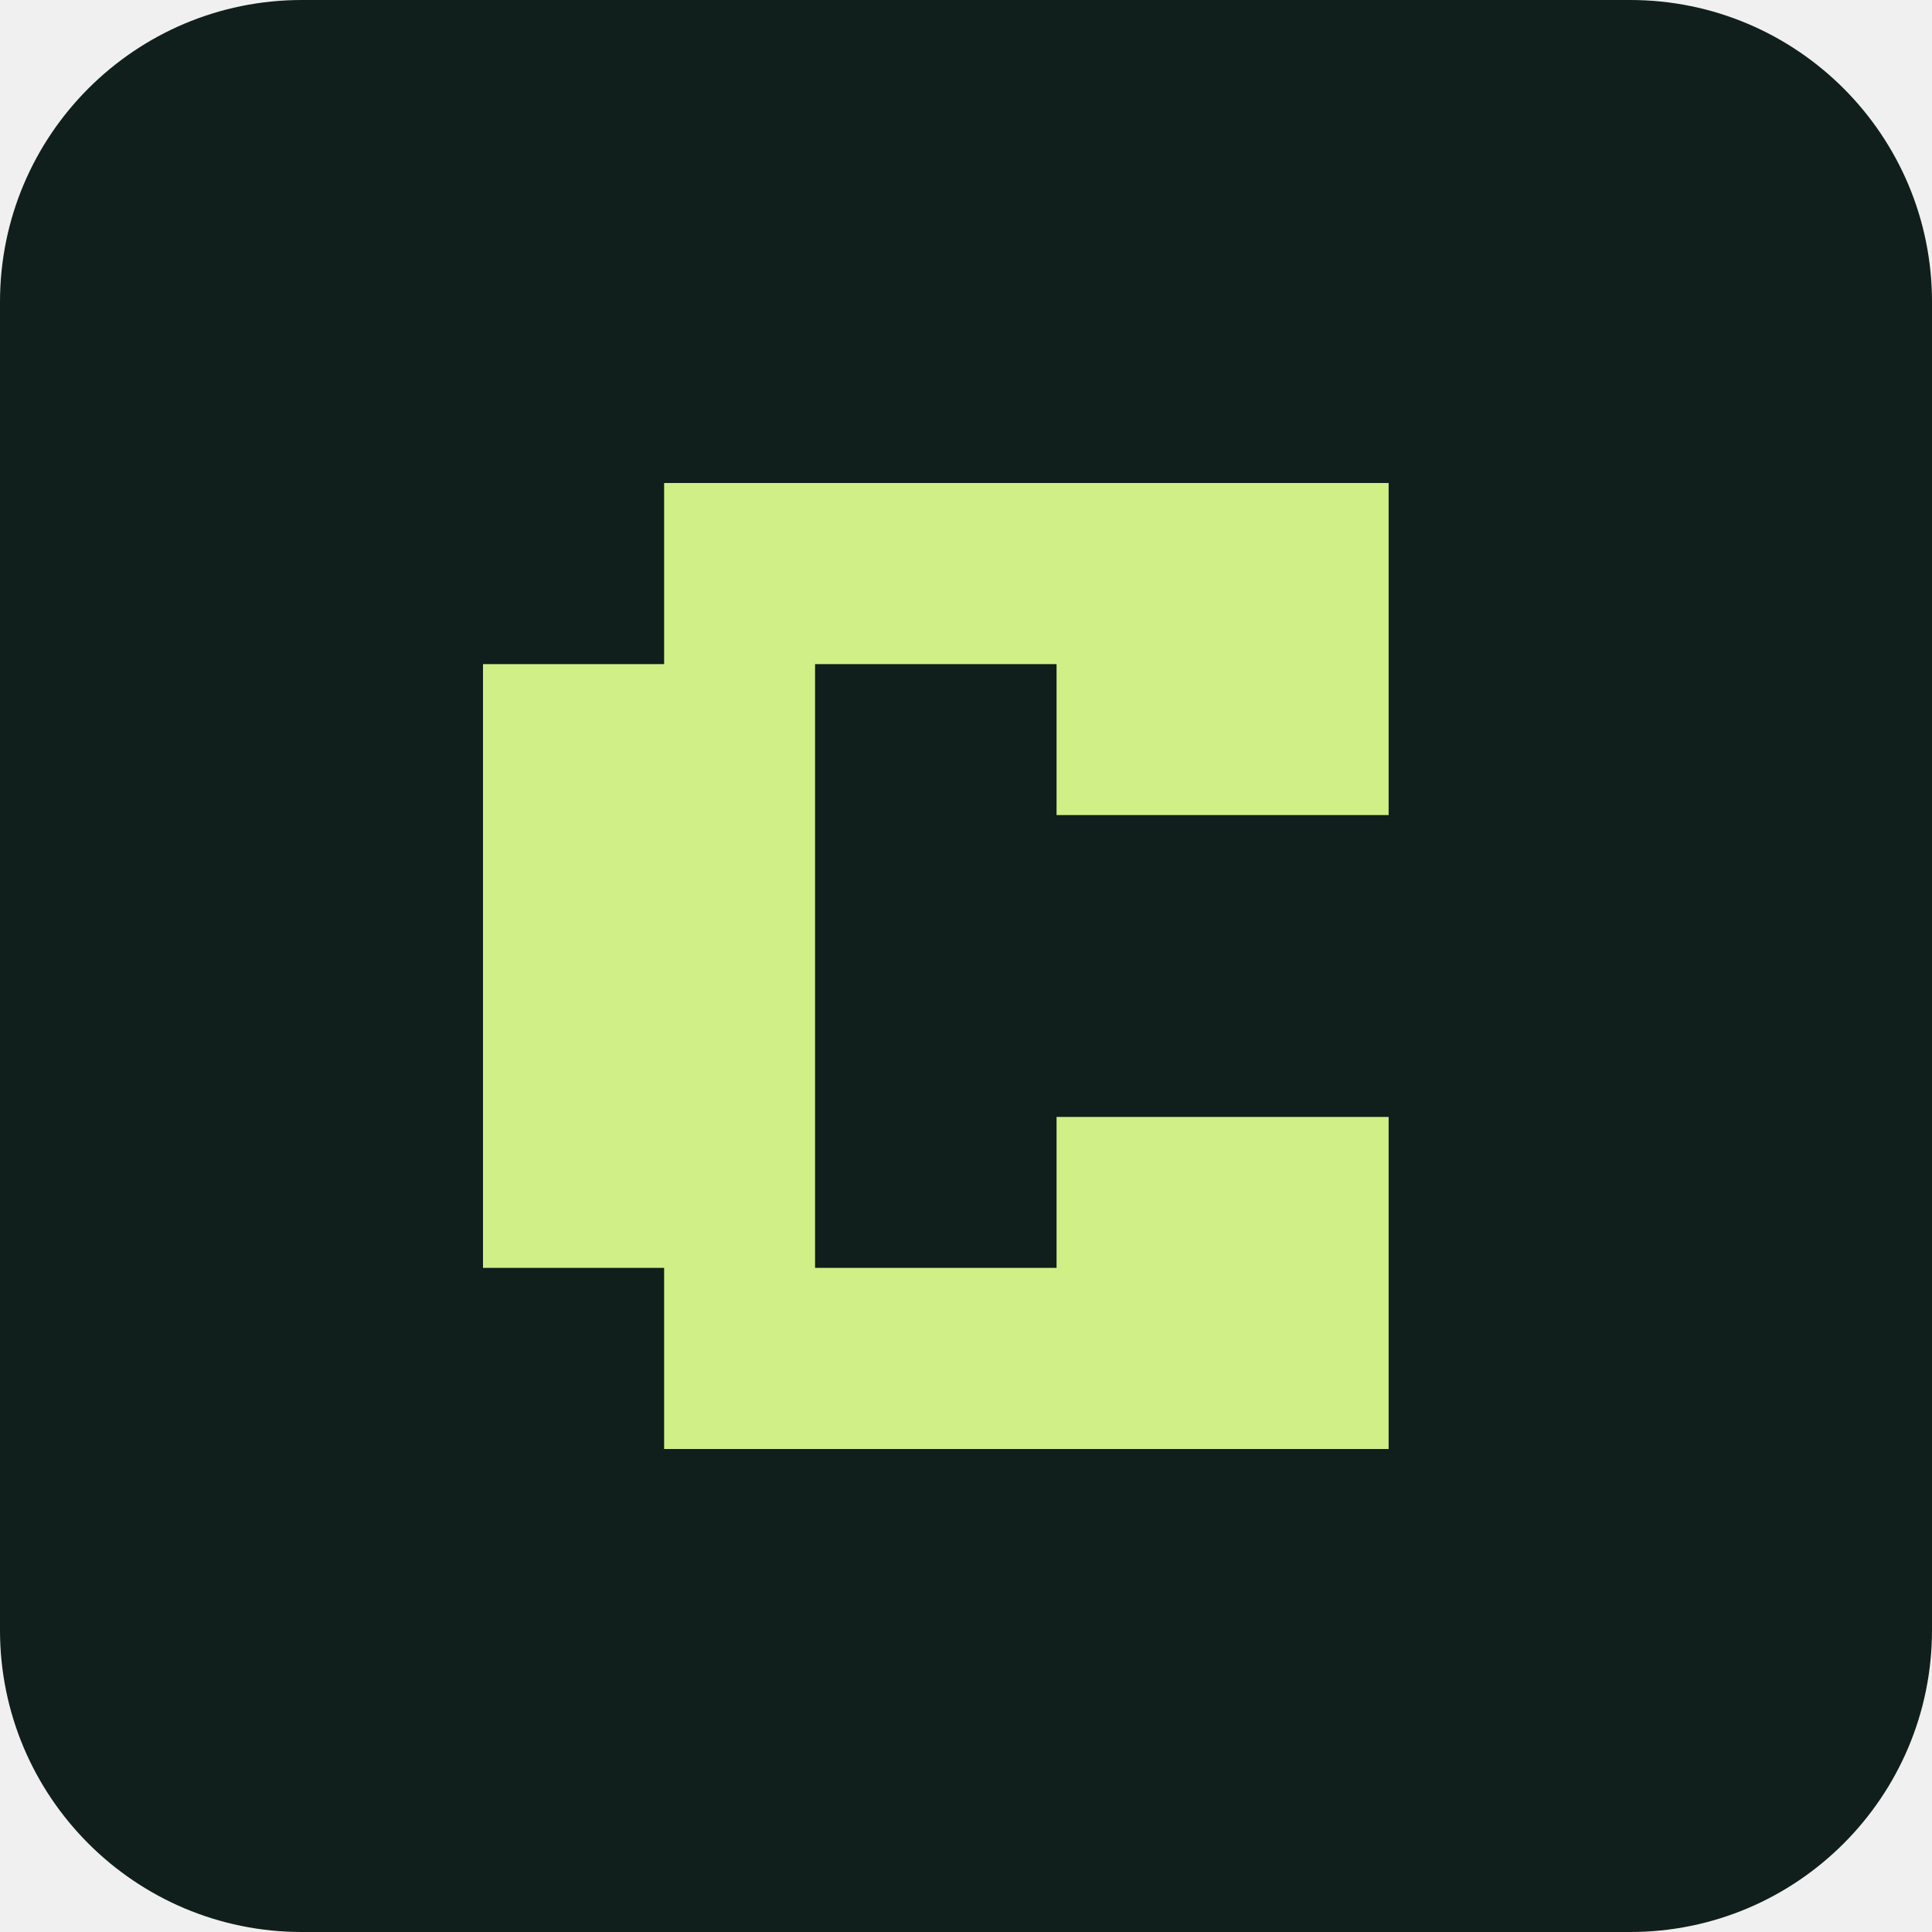
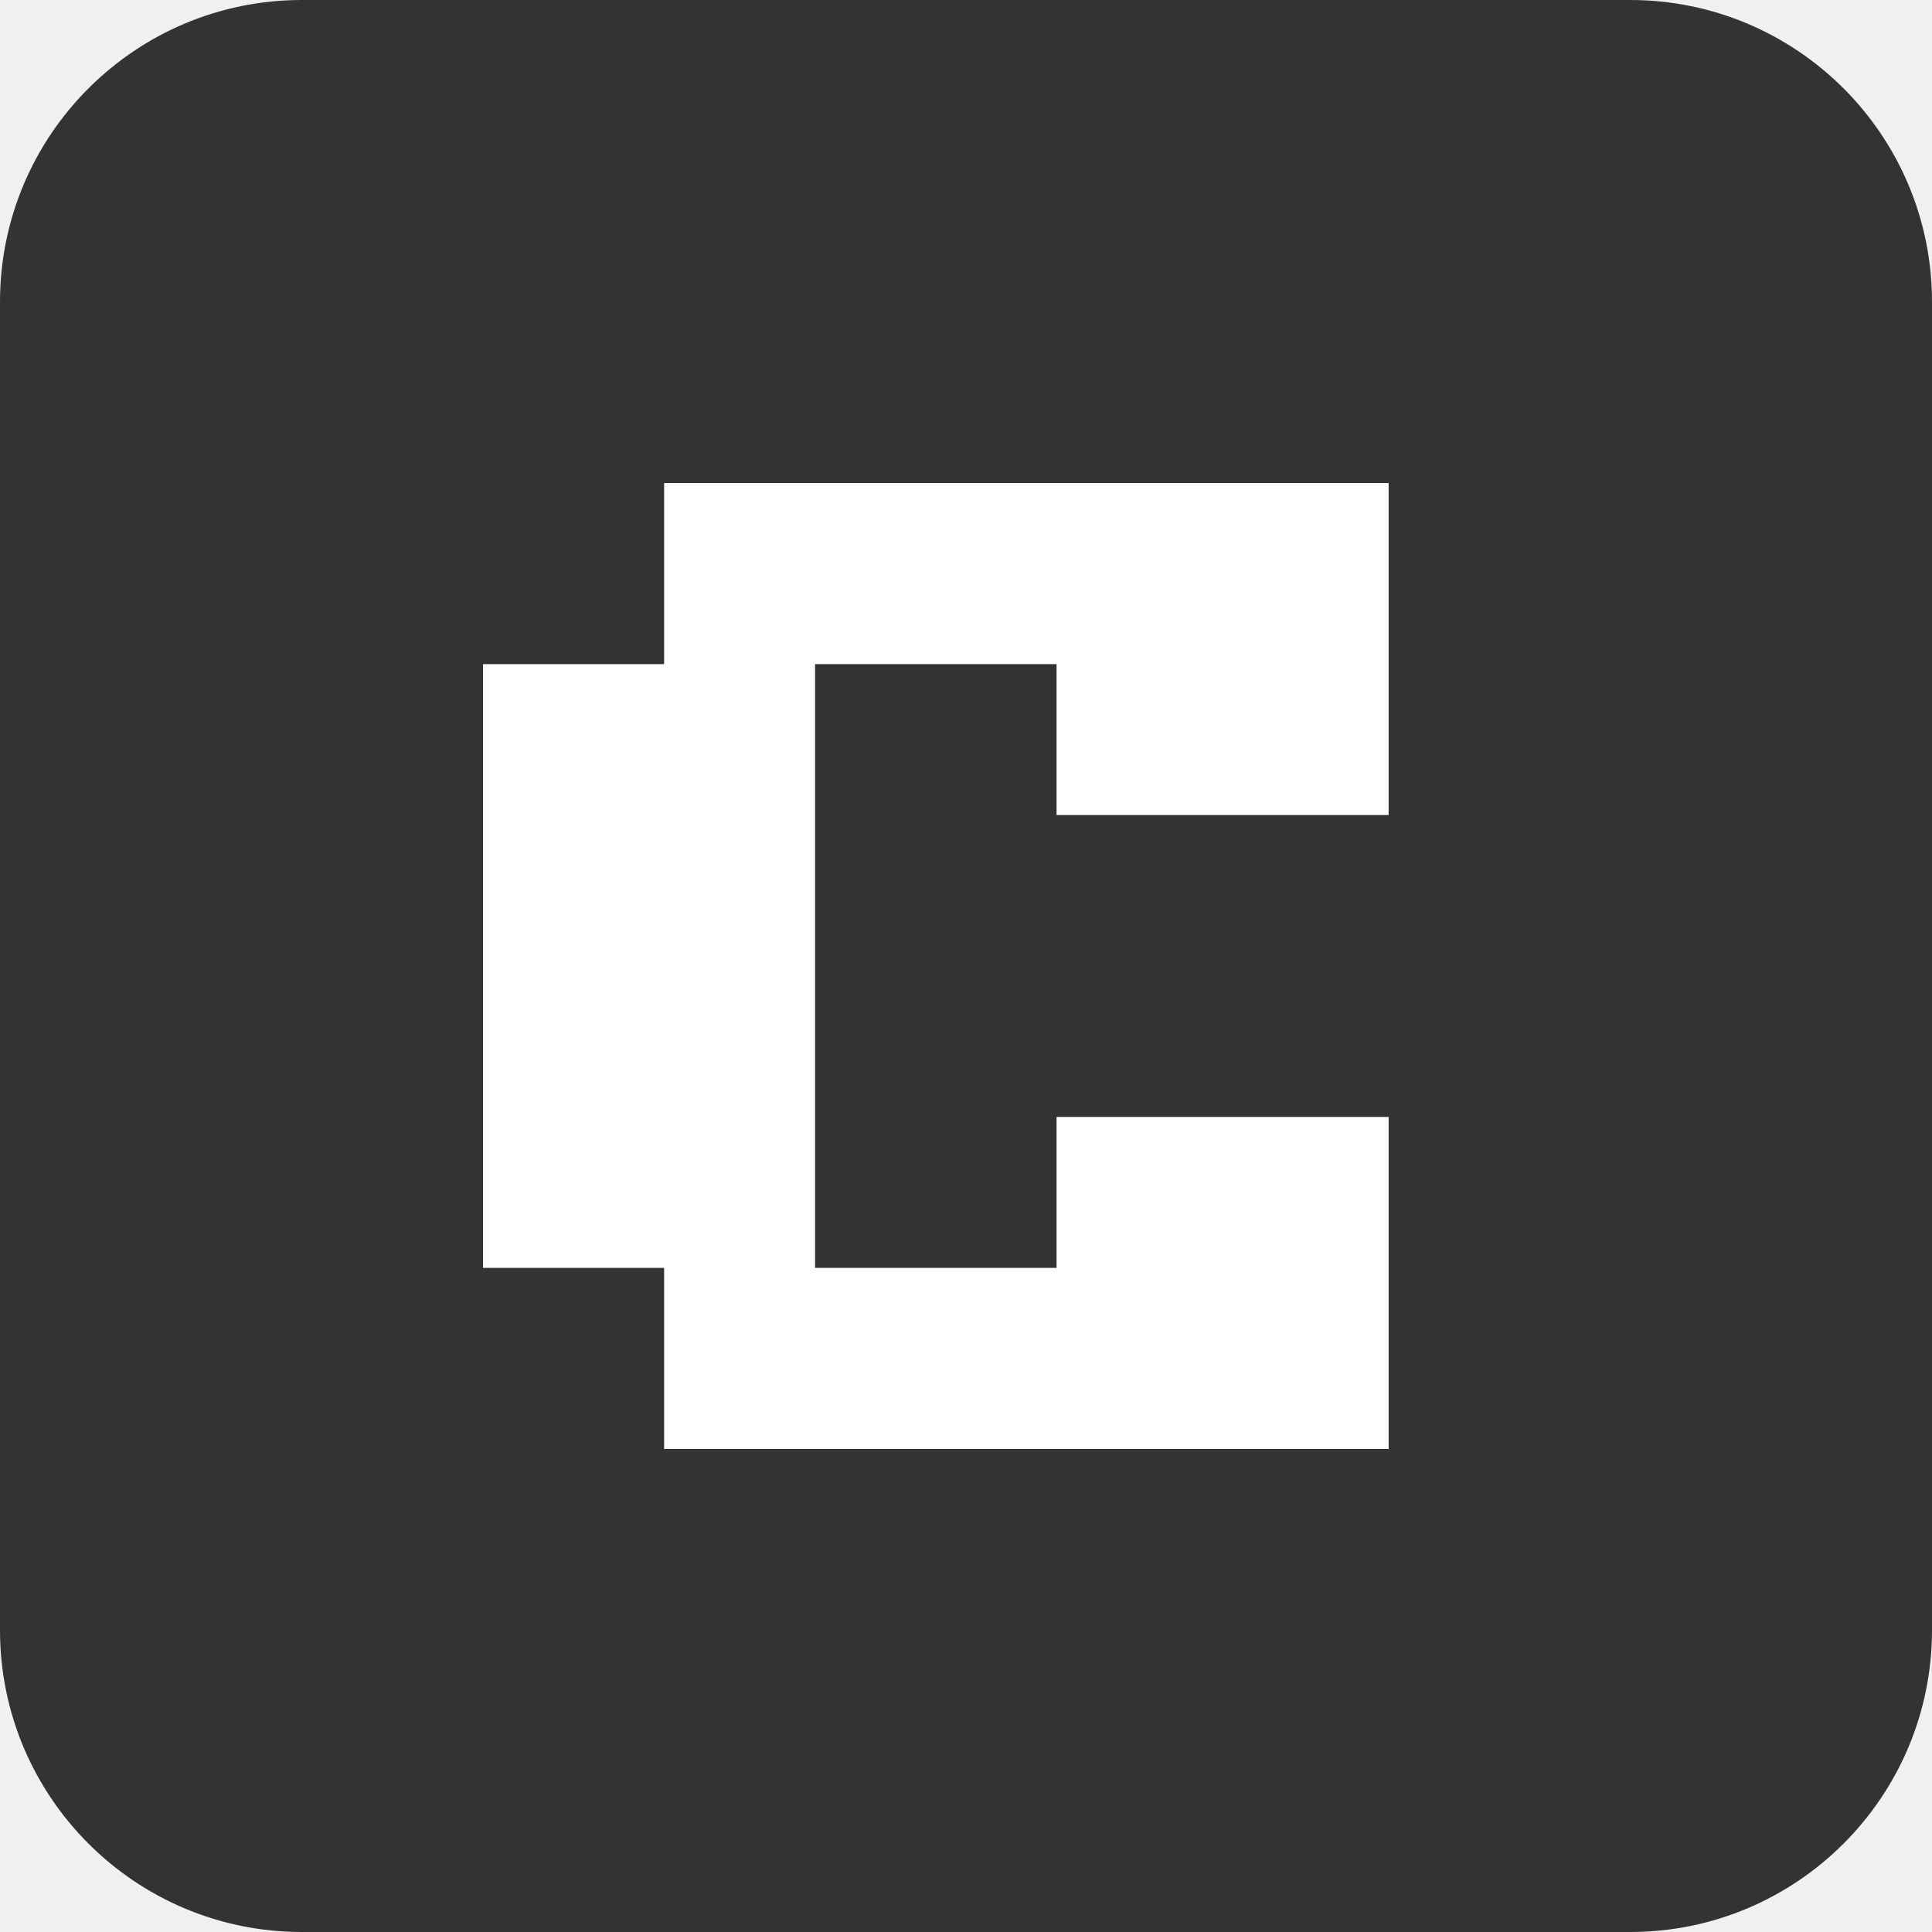
<svg xmlns="http://www.w3.org/2000/svg" viewBox="0 0 64 64">
-   <rect width="64" height="64" rx="10" fill="#101f1c" />
-   <path d="M46 16H22v6h-6v20h6v6h24V37H35v5H27V22h8v5h11Z" fill="#d0ef87" />
+   <rect width="64" height="64" rx="10" fill="#333333" />
+   <path d="M46 16H22v6h-6v20h6v6h24V37H35v5H27V22h8v5h11Z" fill="#ffffff" />
</svg>
